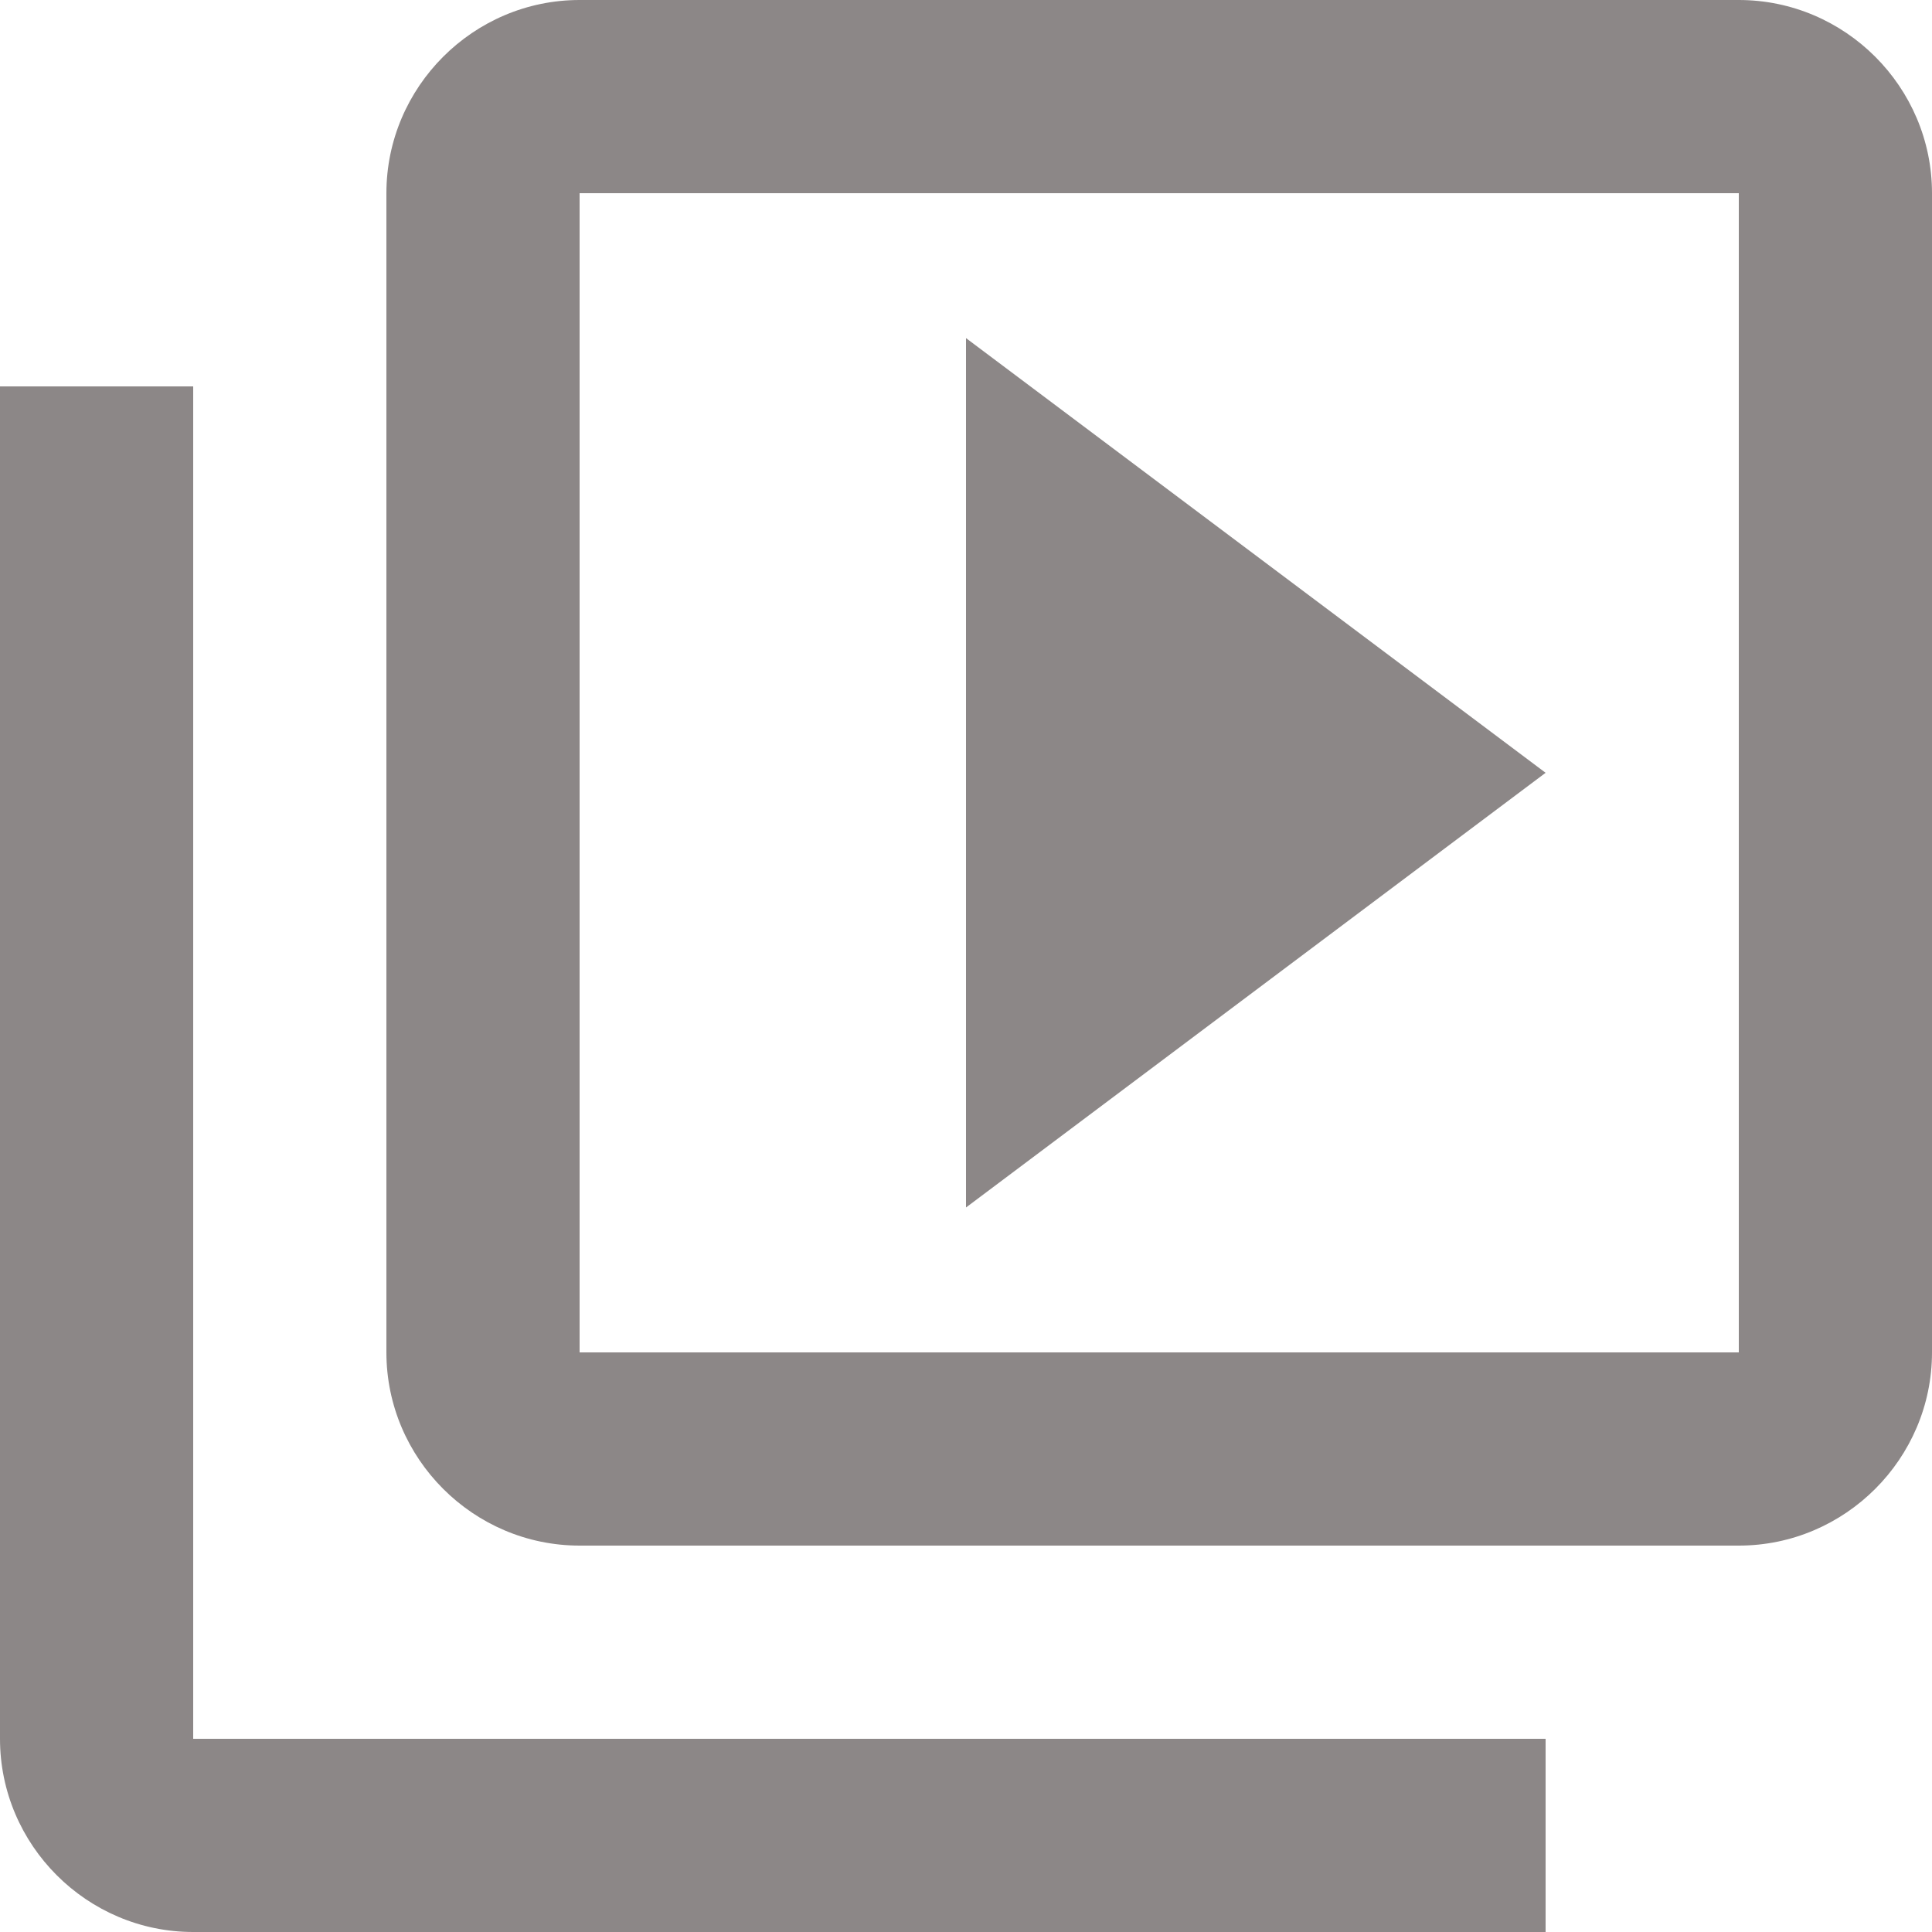
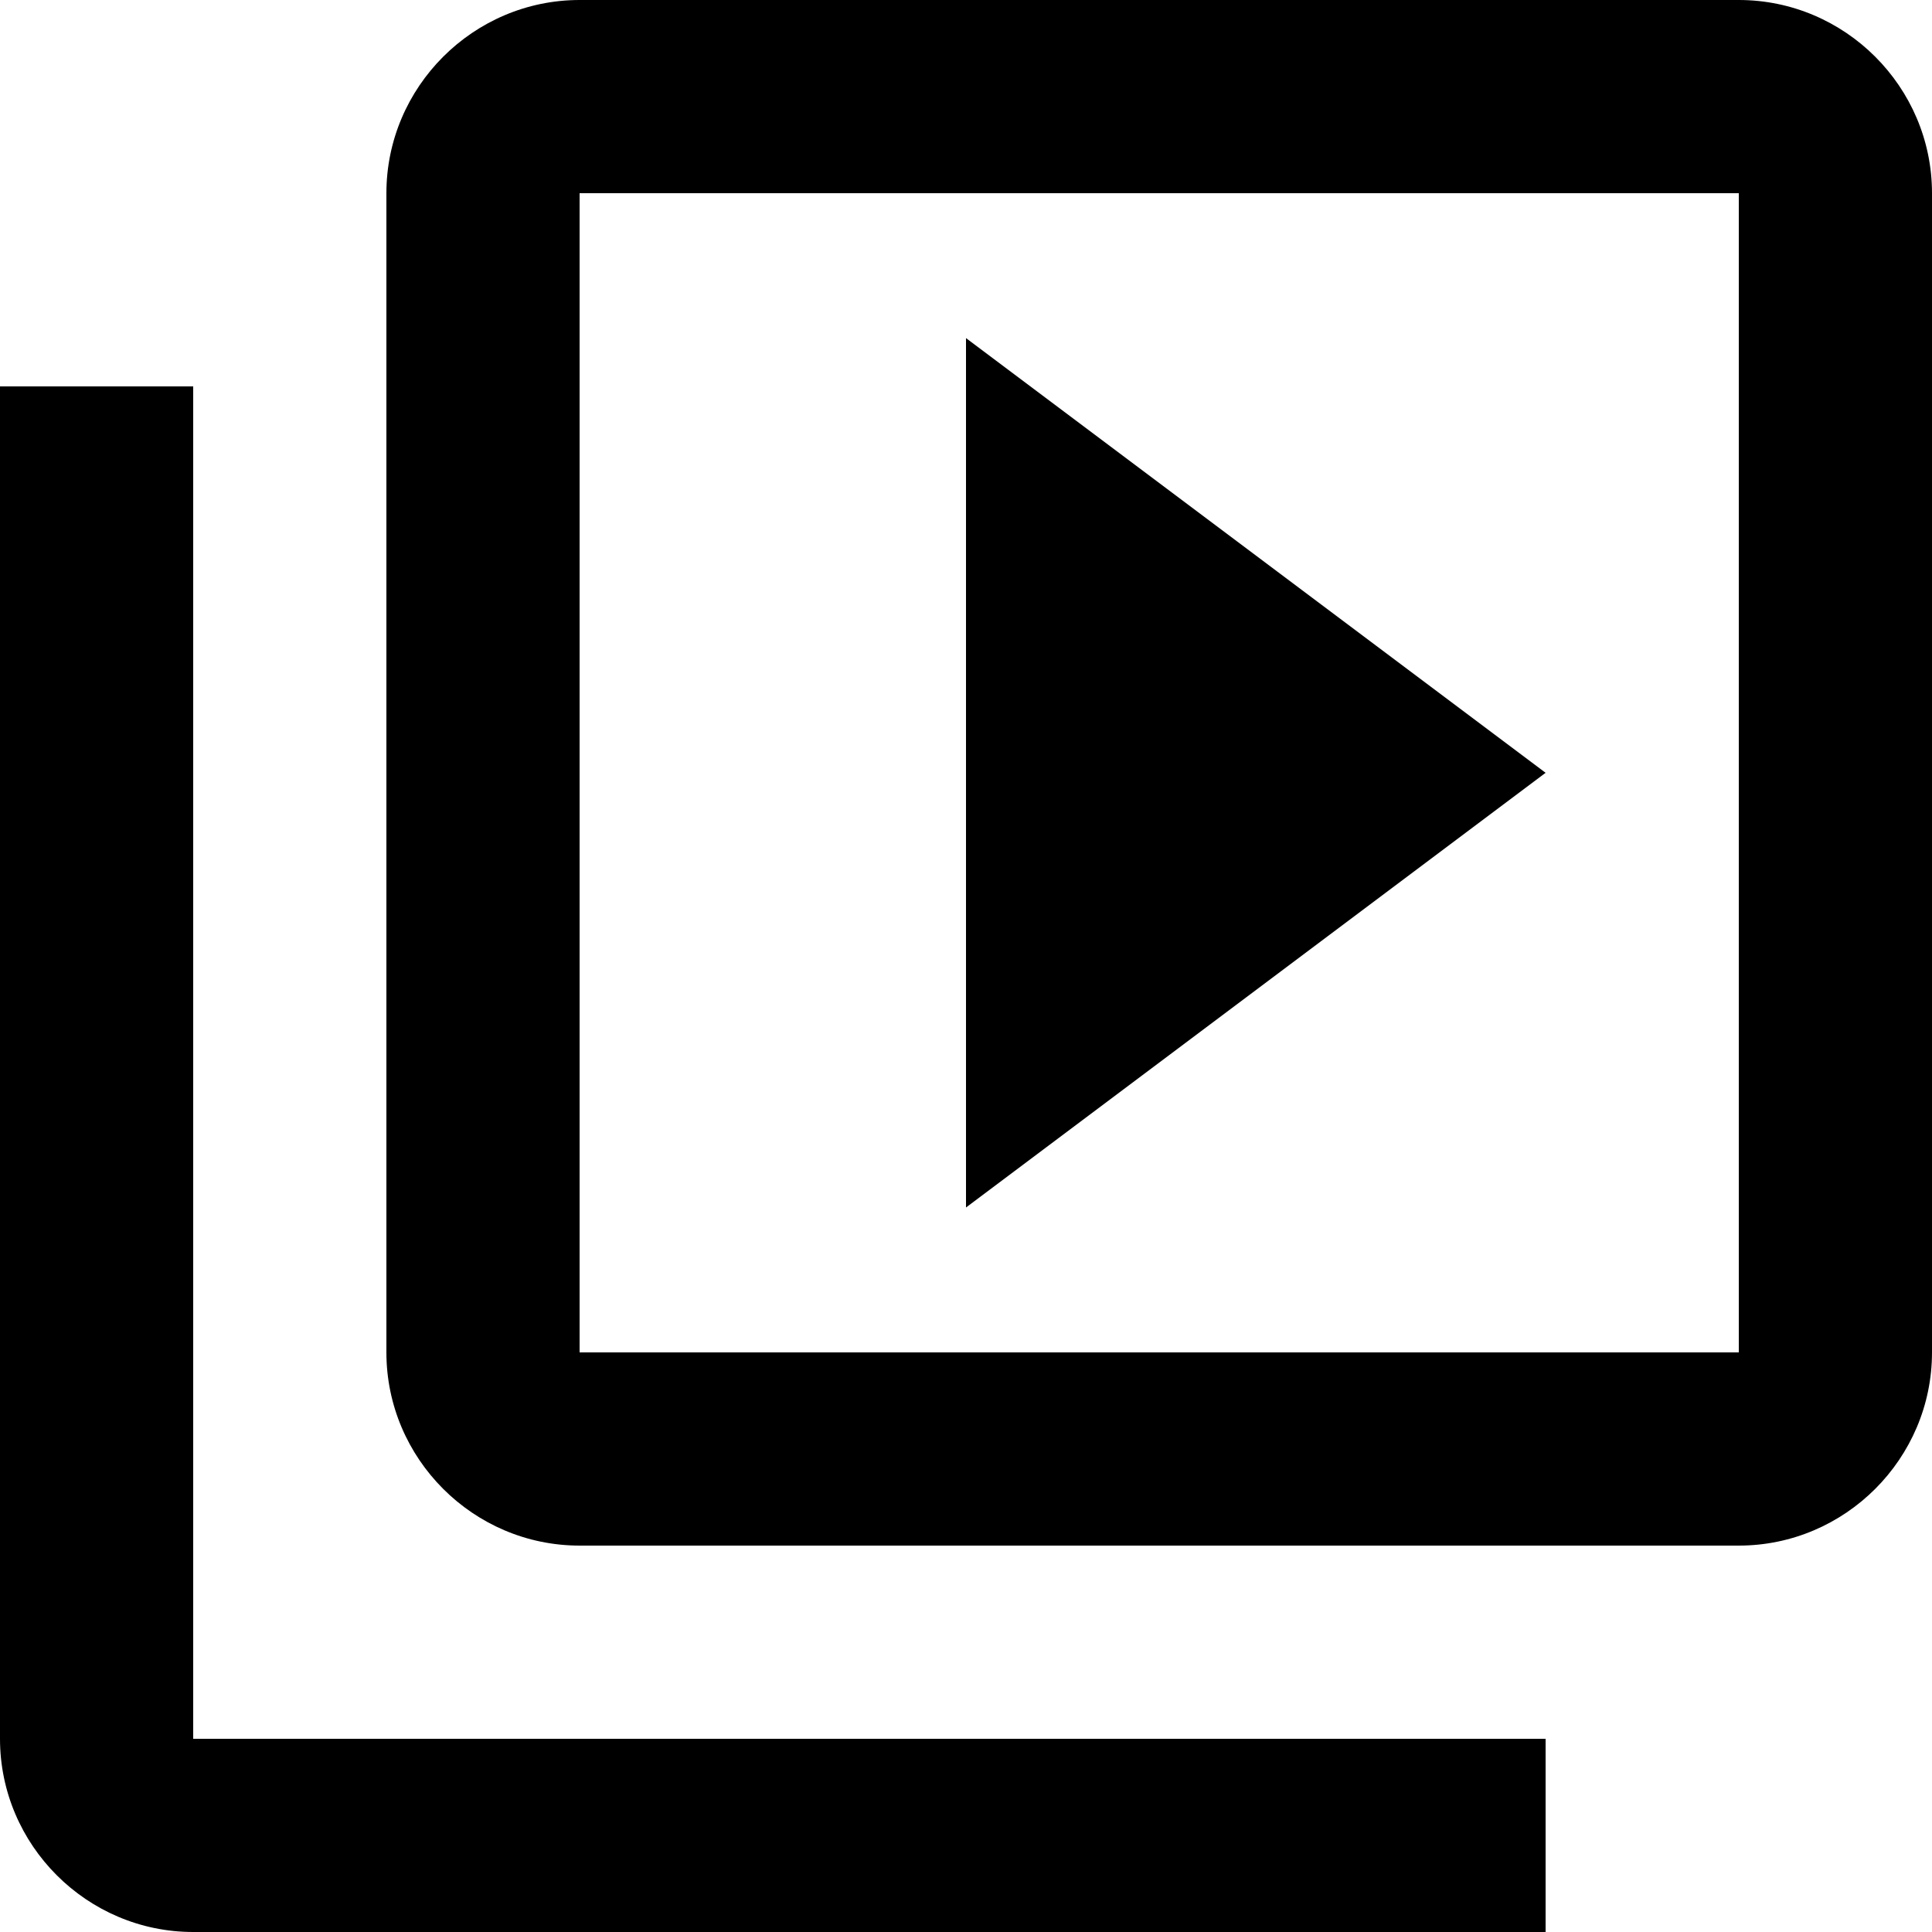
<svg xmlns="http://www.w3.org/2000/svg" width="18" height="18" viewBox="0 0 18 18" fill="none">
-   <path d="M1.8 3.6H0V16.2C0 17.19 0.81 18 1.8 18H14.4V16.2H1.8V3.6ZM16.2 0H5.4C4.41 0 3.6 0.81 3.6 1.8V12.6C3.6 13.59 4.41 14.4 5.4 14.4H16.2C17.19 14.4 18 13.59 18 12.6V1.8C18 0.81 17.19 0 16.2 0ZM16.2 12.6H5.4V1.8H16.2V12.6ZM9 3.15V11.25L14.4 7.2L9 3.15Z" fill="#8C8787" />
+   <path d="M1.8 3.6H0V16.2C0 17.19 0.81 18 1.8 18H14.4V16.2H1.8V3.6ZM16.2 0H5.4C4.41 0 3.6 0.81 3.6 1.8V12.6C3.6 13.59 4.41 14.4 5.4 14.4H16.2C17.19 14.4 18 13.59 18 12.6V1.8C18 0.81 17.19 0 16.2 0ZM16.2 12.6H5.4V1.8H16.2V12.6ZM9 3.15V11.25L14.4 7.2L9 3.15Z" fill="currentColor" />
</svg>
